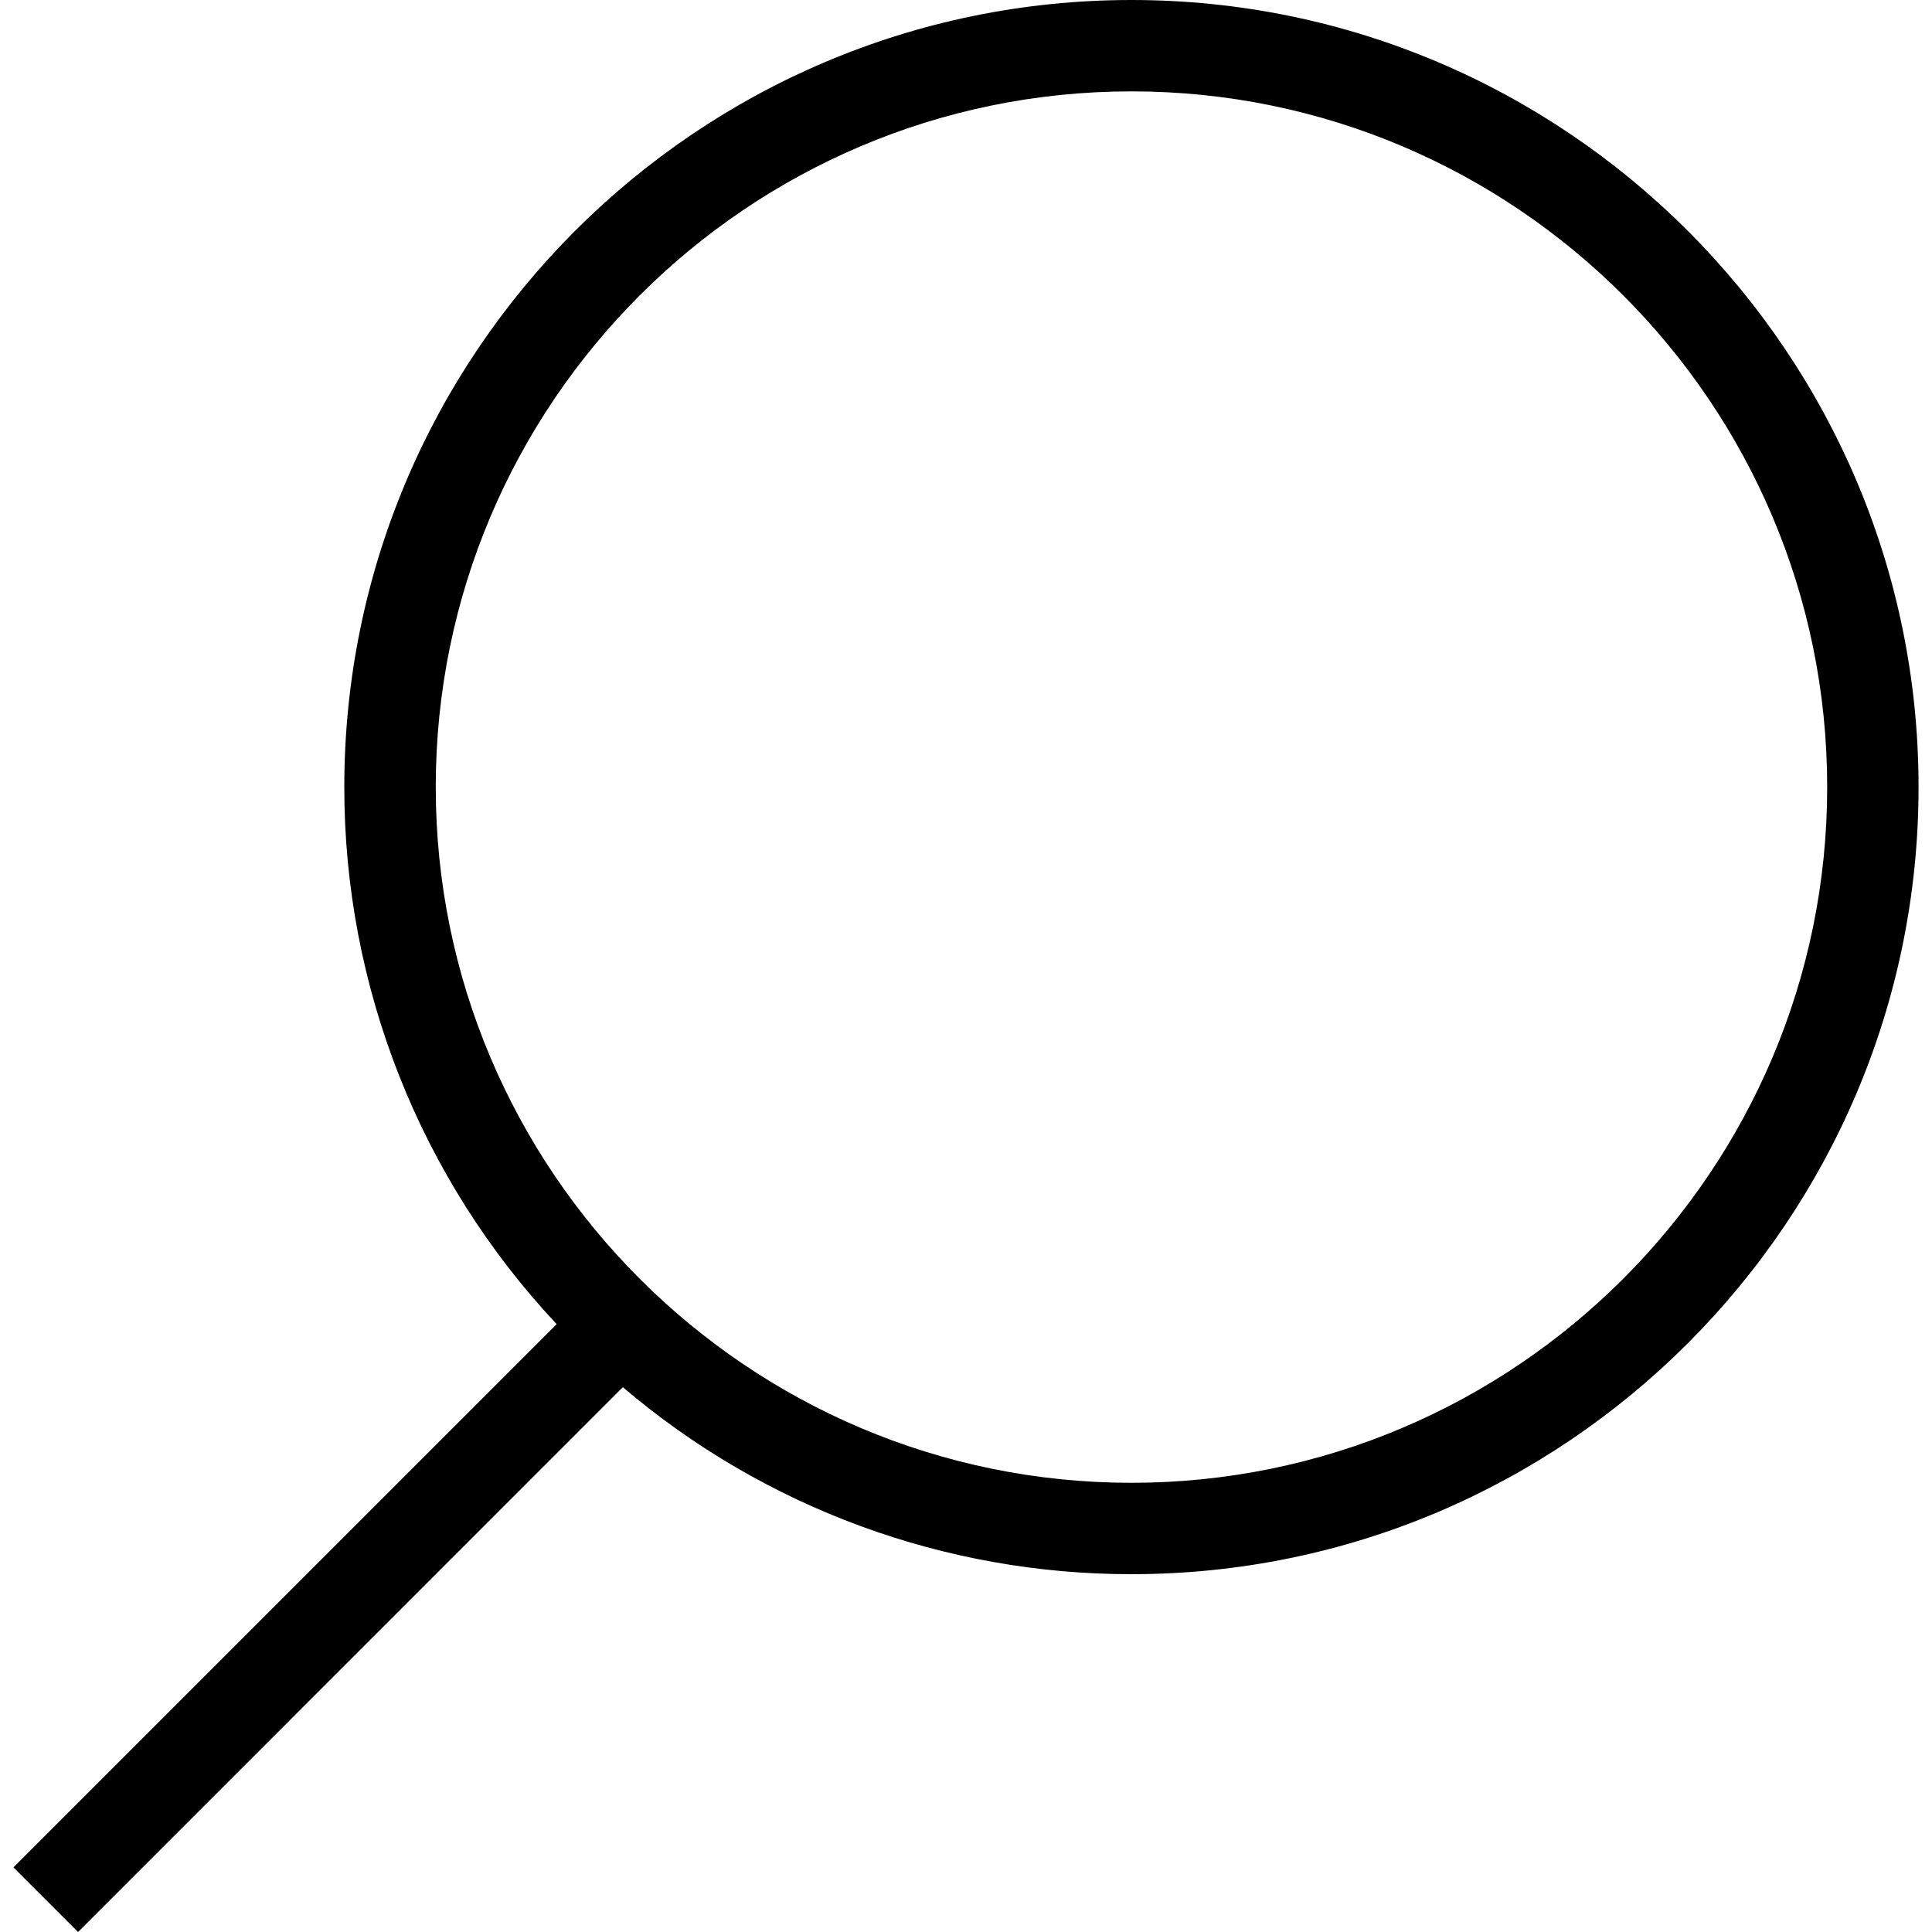
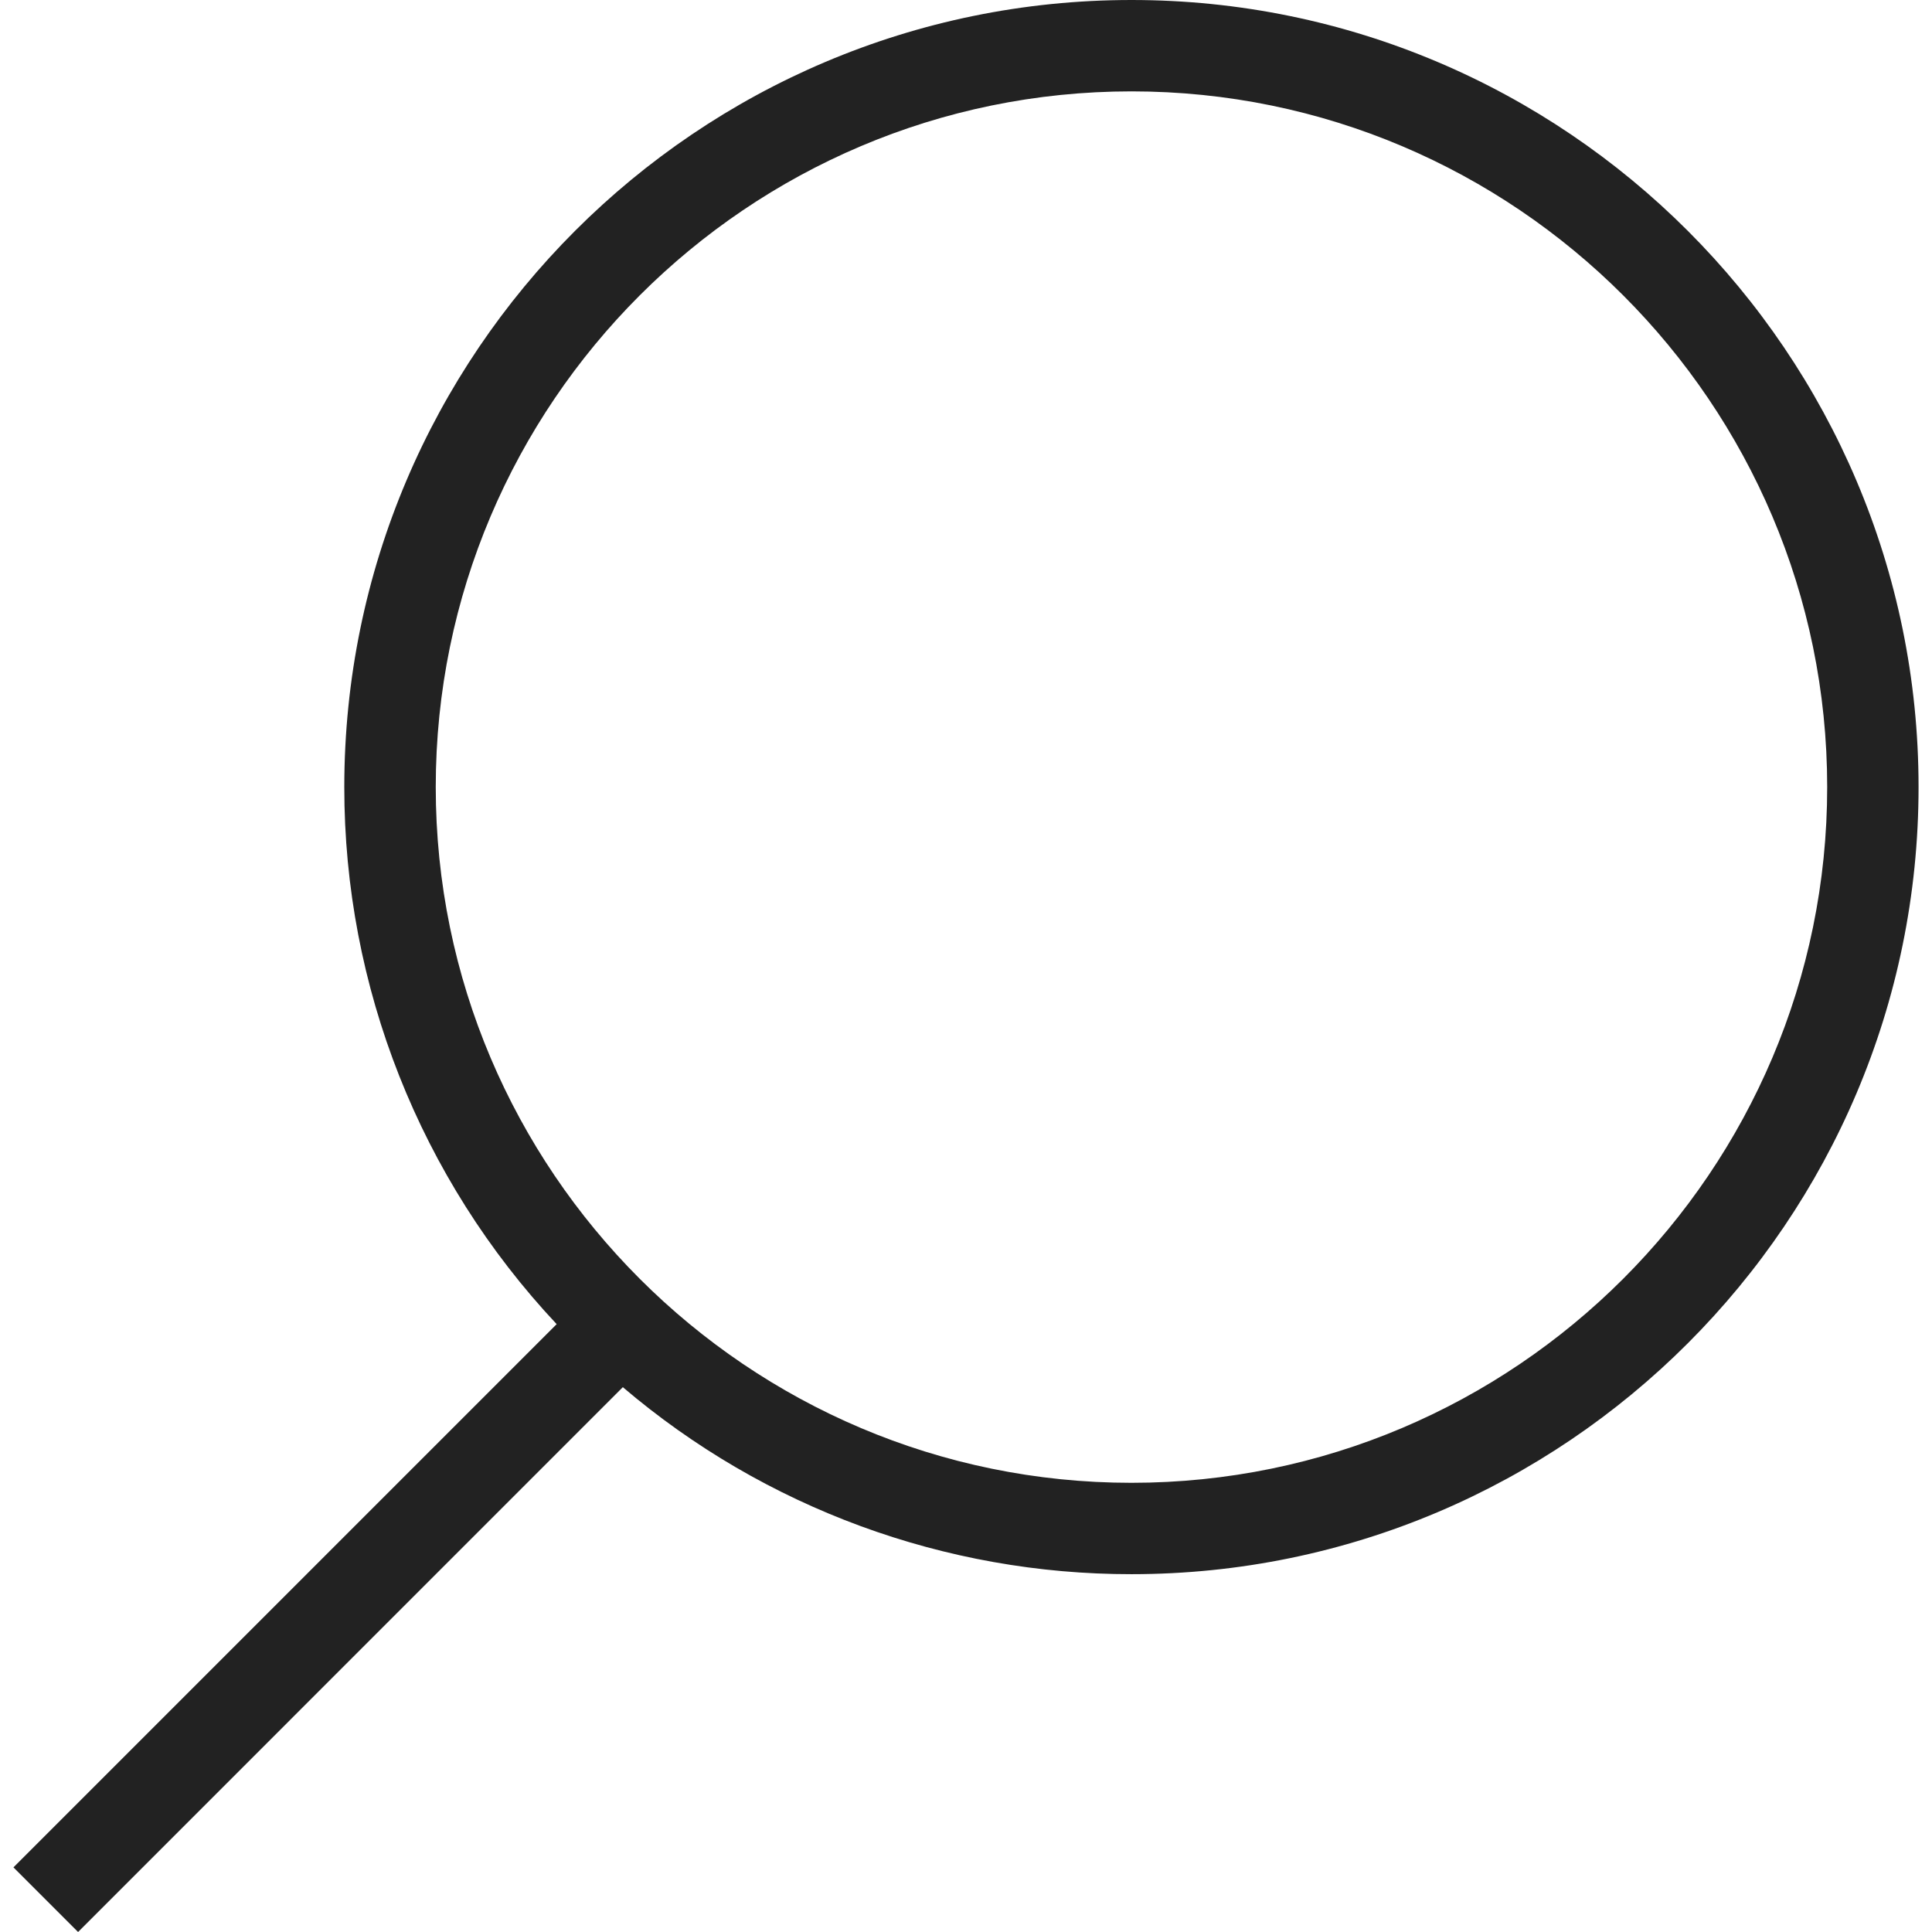
<svg xmlns="http://www.w3.org/2000/svg" width="24" height="24" fill="none">
-   <path d="M14.056 0C8.663 0 4.277 4.386 4.277 9.777a9.74 9.74 0 0 0 2.638 6.672L.167 23.197.97 24l6.767-6.768a9.734 9.734 0 0 0 6.319 2.323c5.39 0 9.777-4.387 9.777-9.778 0-5.39-4.386-9.777-9.777-9.777Zm0 18.42c-4.766 0-8.643-3.877-8.643-8.643 0-4.765 3.877-8.642 8.643-8.642 4.765 0 8.642 3.877 8.642 8.642 0 4.766-3.877 8.643-8.643 8.643Z" fill="#000" />
+   <path d="M14.056 0C8.663 0 4.277 4.386 4.277 9.777a9.74 9.74 0 0 0 2.638 6.672L.167 23.197.97 24l6.767-6.768a9.734 9.734 0 0 0 6.319 2.323c5.39 0 9.777-4.387 9.777-9.778 0-5.39-4.386-9.777-9.777-9.777Zm0 18.42c-4.766 0-8.643-3.877-8.643-8.643 0-4.765 3.877-8.642 8.643-8.642 4.765 0 8.642 3.877 8.642 8.642 0 4.766-3.877 8.643-8.643 8.643Z" fill="#222" />
</svg>
